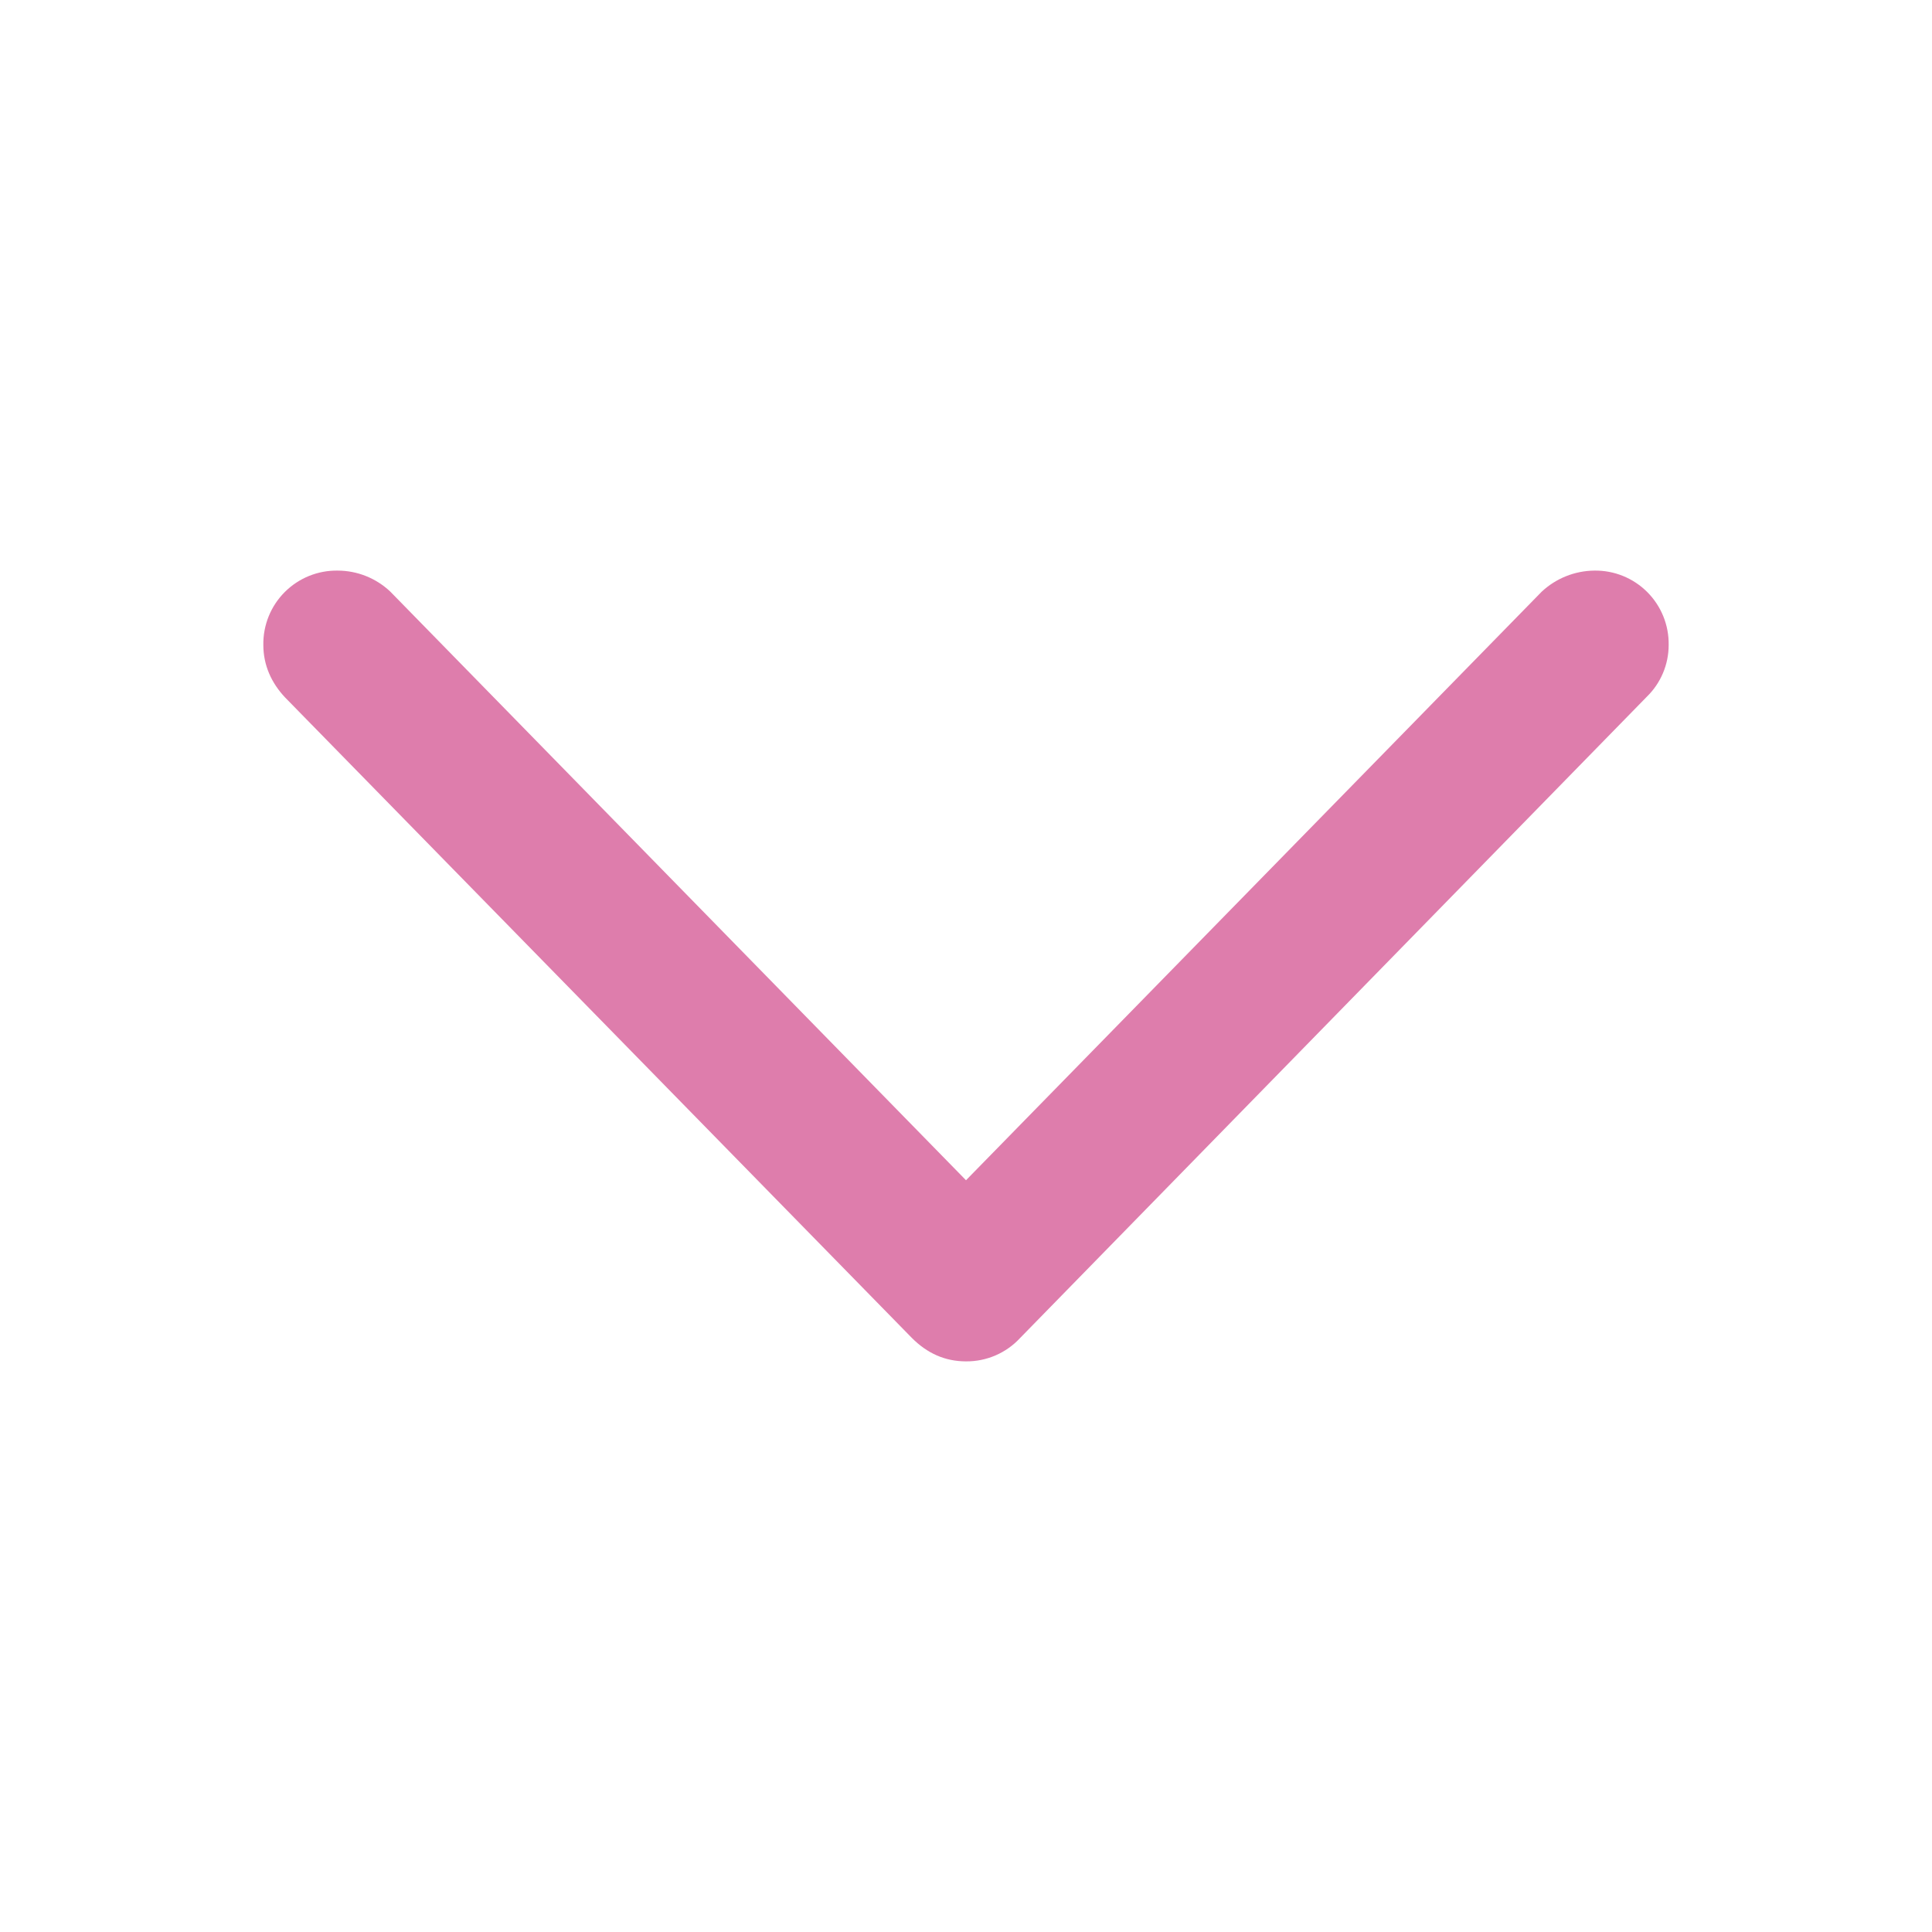
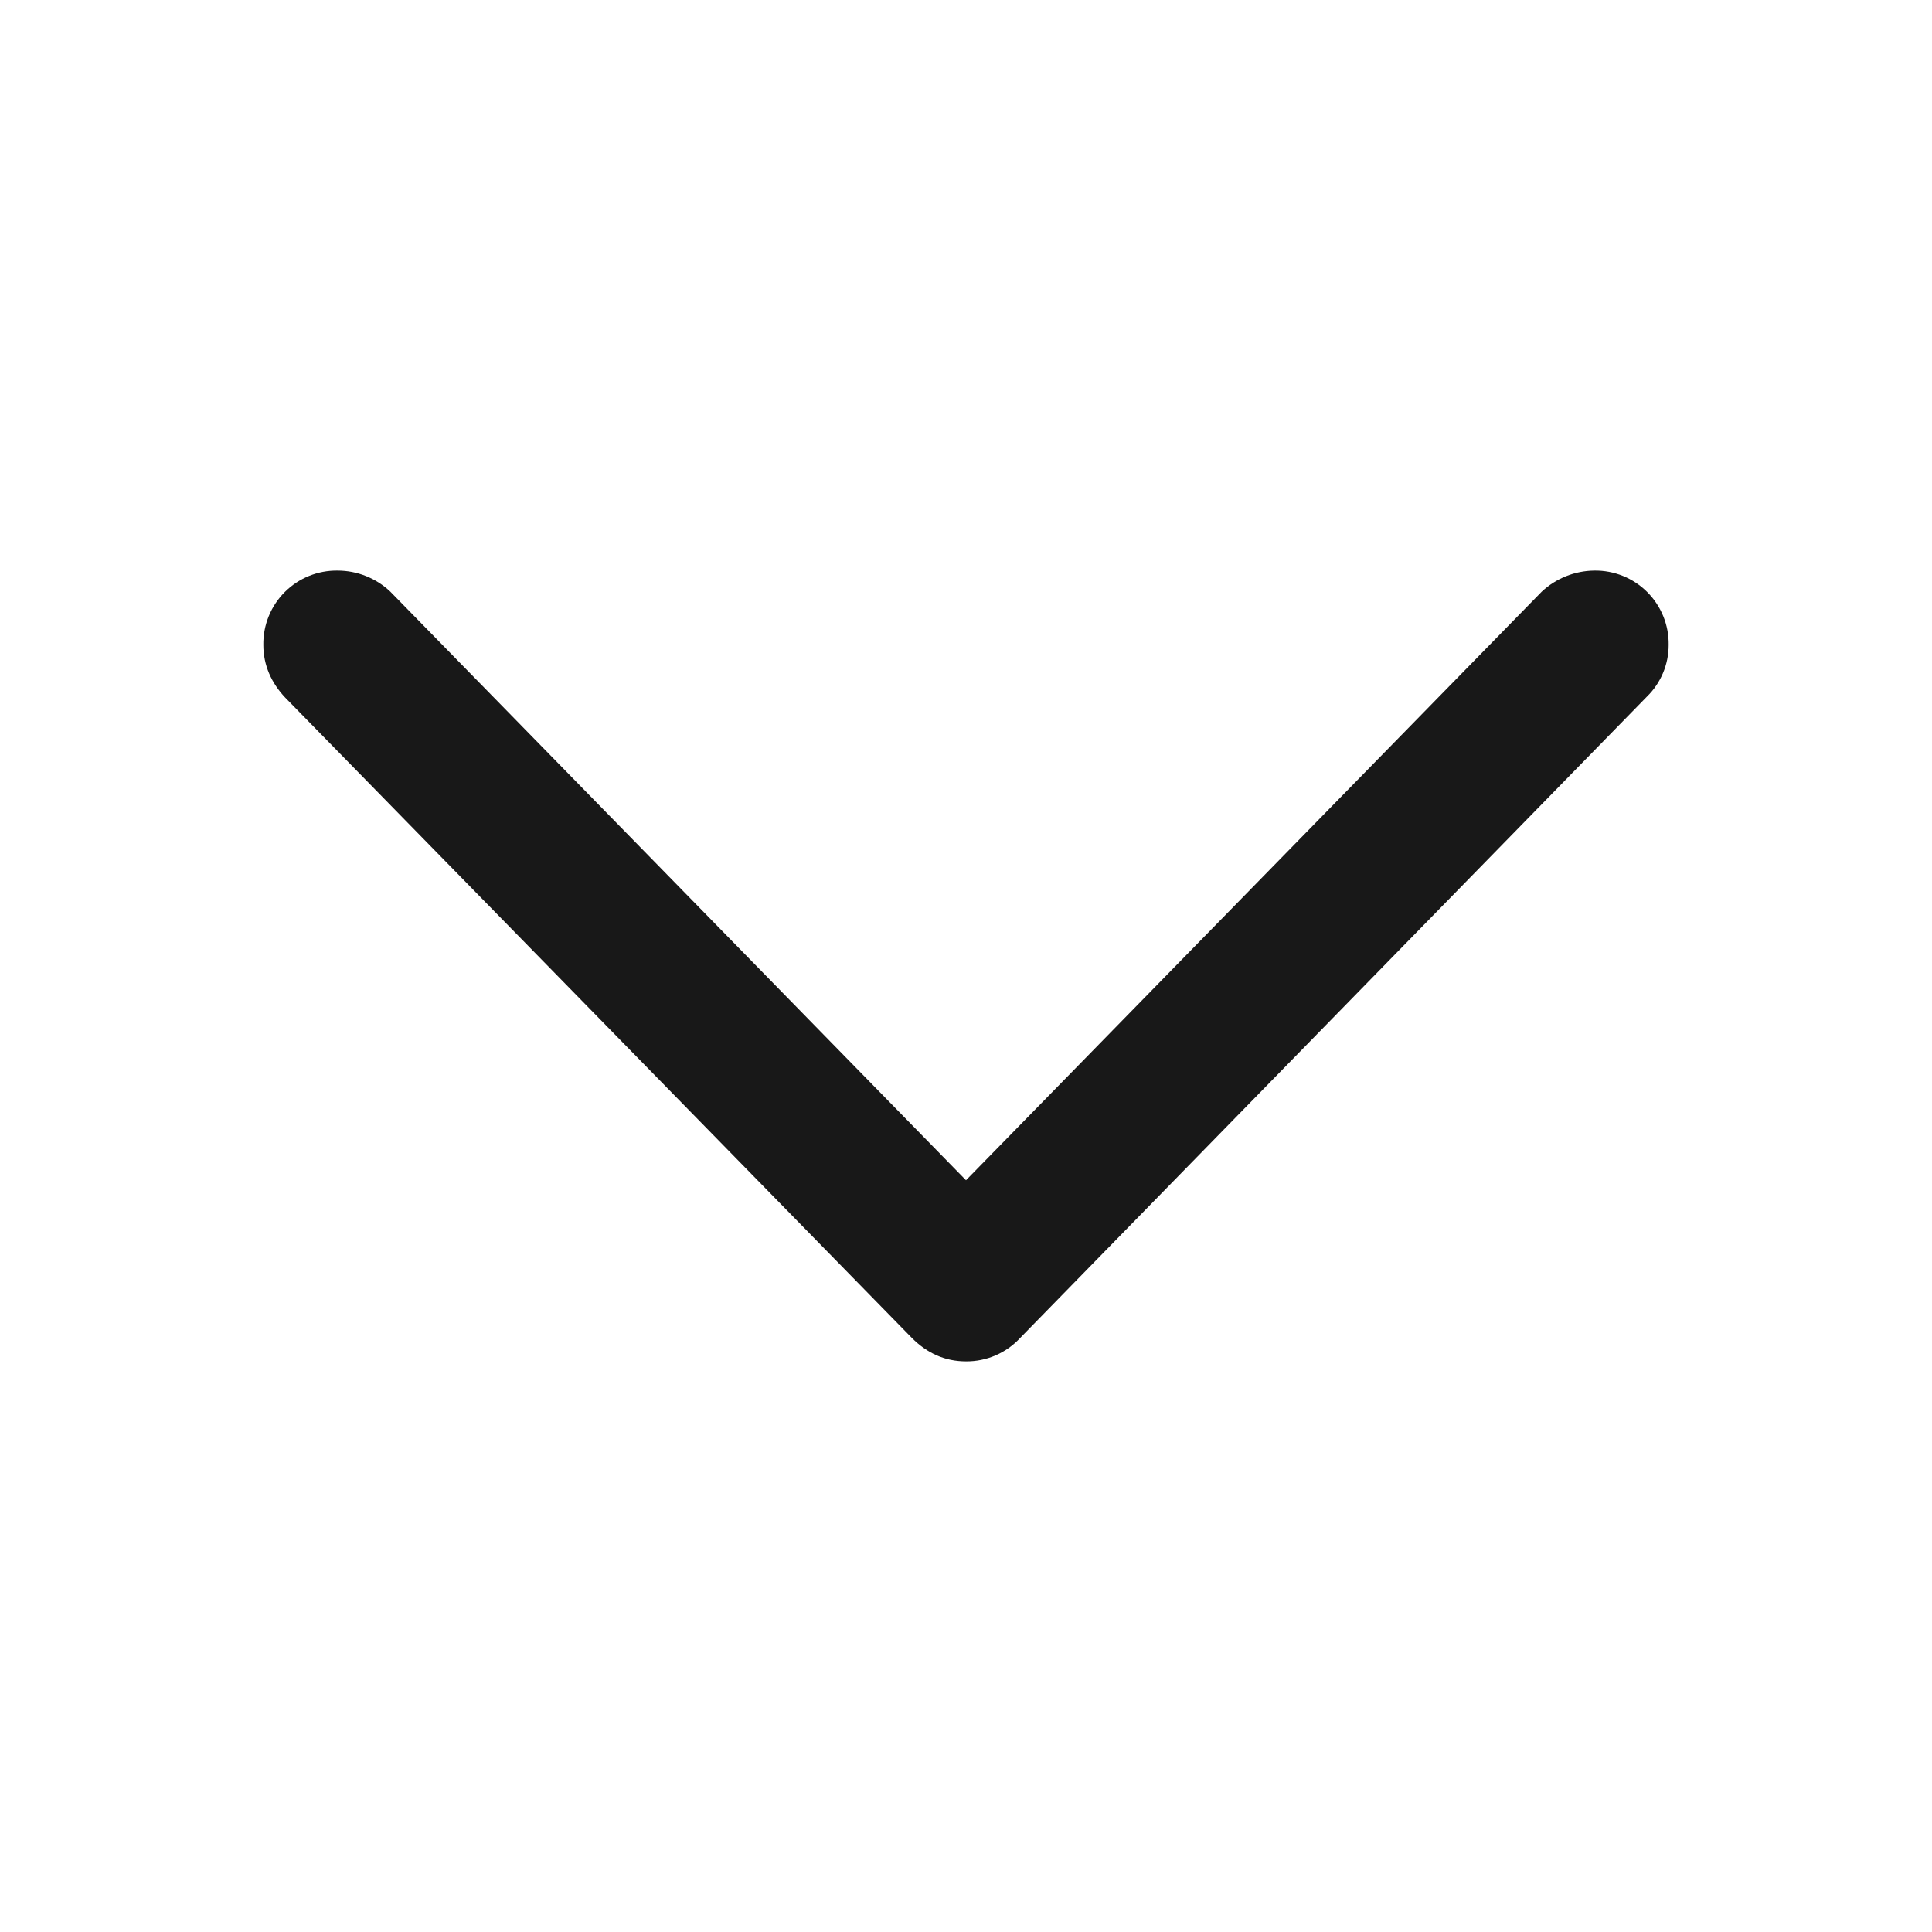
<svg xmlns="http://www.w3.org/2000/svg" width="32" height="32" viewBox="0 0 56 56">
-   <path fill="#de7dac" d="M28 39.46a2.11 2.11 0 0 0 1.57-.679l18.164-18.586a2.09 2.09 0 0 0 .633-1.5a2.122 2.122 0 0 0-2.156-2.156a2.27 2.27 0 0 0-1.523.61L28 34.21L11.313 17.148a2.226 2.226 0 0 0-1.524-.609a2.122 2.122 0 0 0-2.156 2.156c0 .586.234 1.102.633 1.524L26.43 38.78c.445.446.96.68 1.57.68" />
+   <path fill="#181818" d="M28 39.46a2.11 2.11 0 0 0 1.57-.679l18.164-18.586a2.09 2.09 0 0 0 .633-1.5a2.122 2.122 0 0 0-2.156-2.156a2.27 2.27 0 0 0-1.523.61L28 34.21L11.313 17.148a2.226 2.226 0 0 0-1.524-.609a2.122 2.122 0 0 0-2.156 2.156c0 .586.234 1.102.633 1.524L26.43 38.78c.445.446.96.68 1.57.68" />
</svg>
